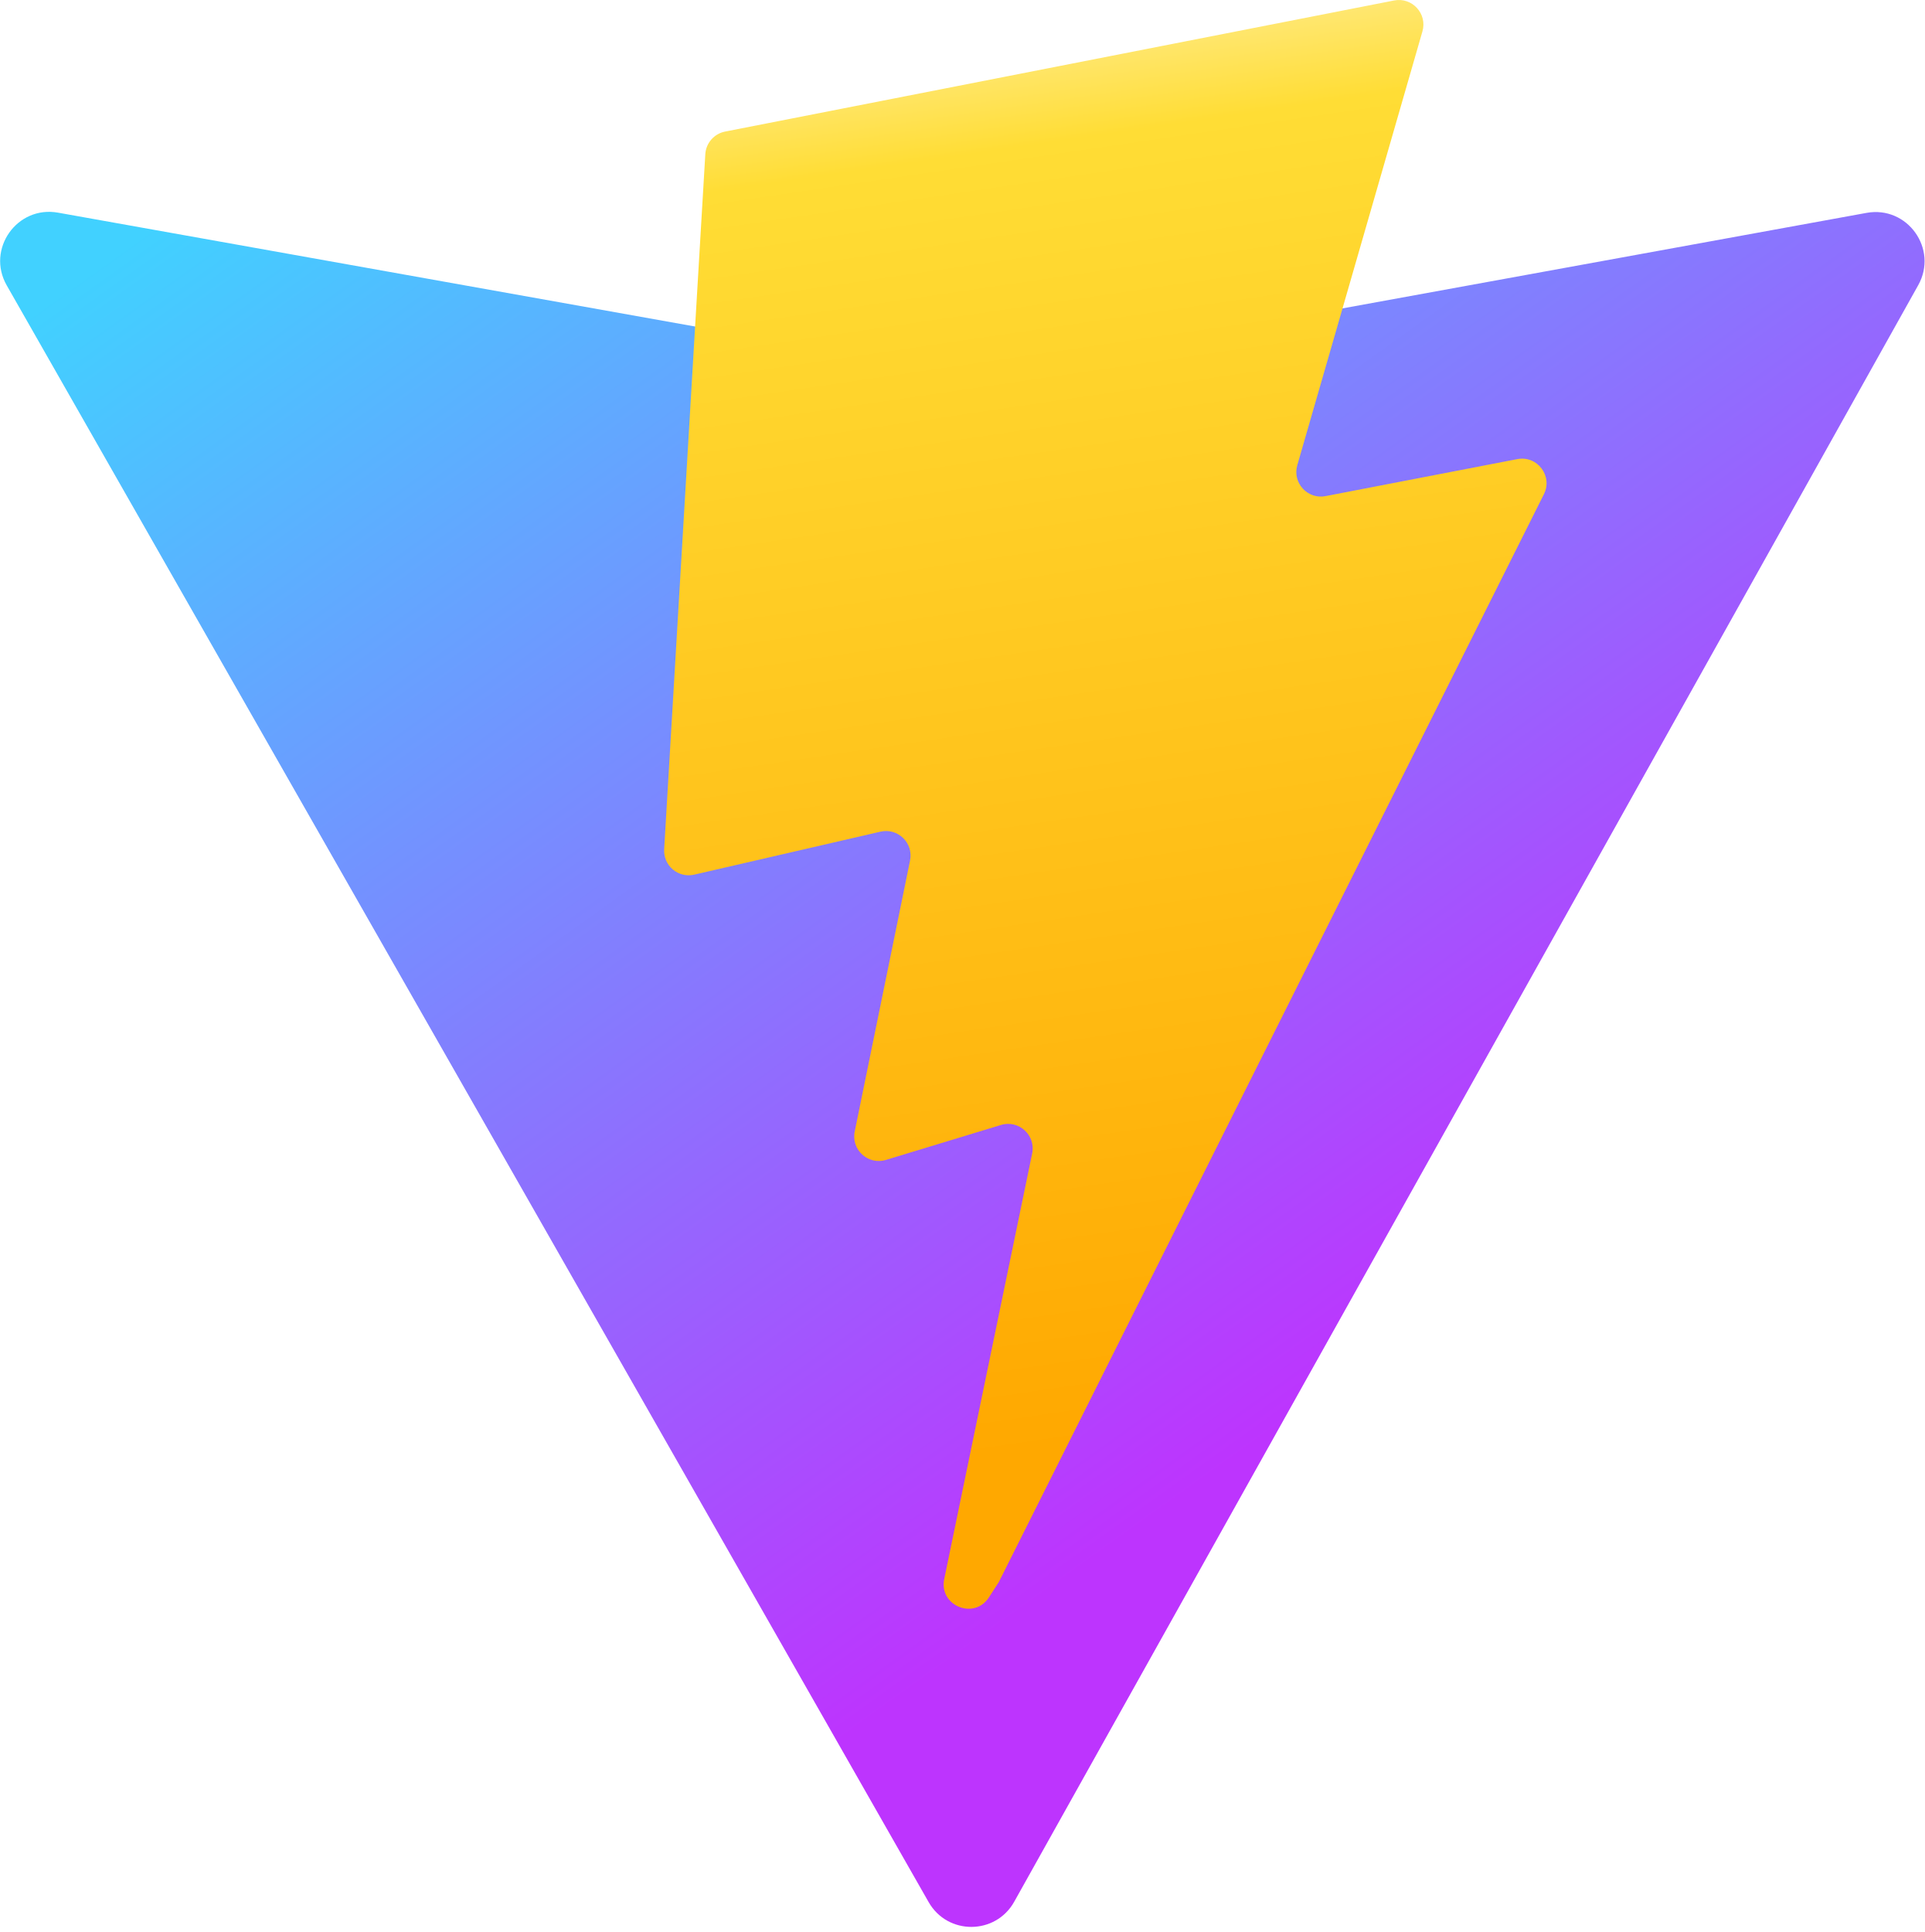
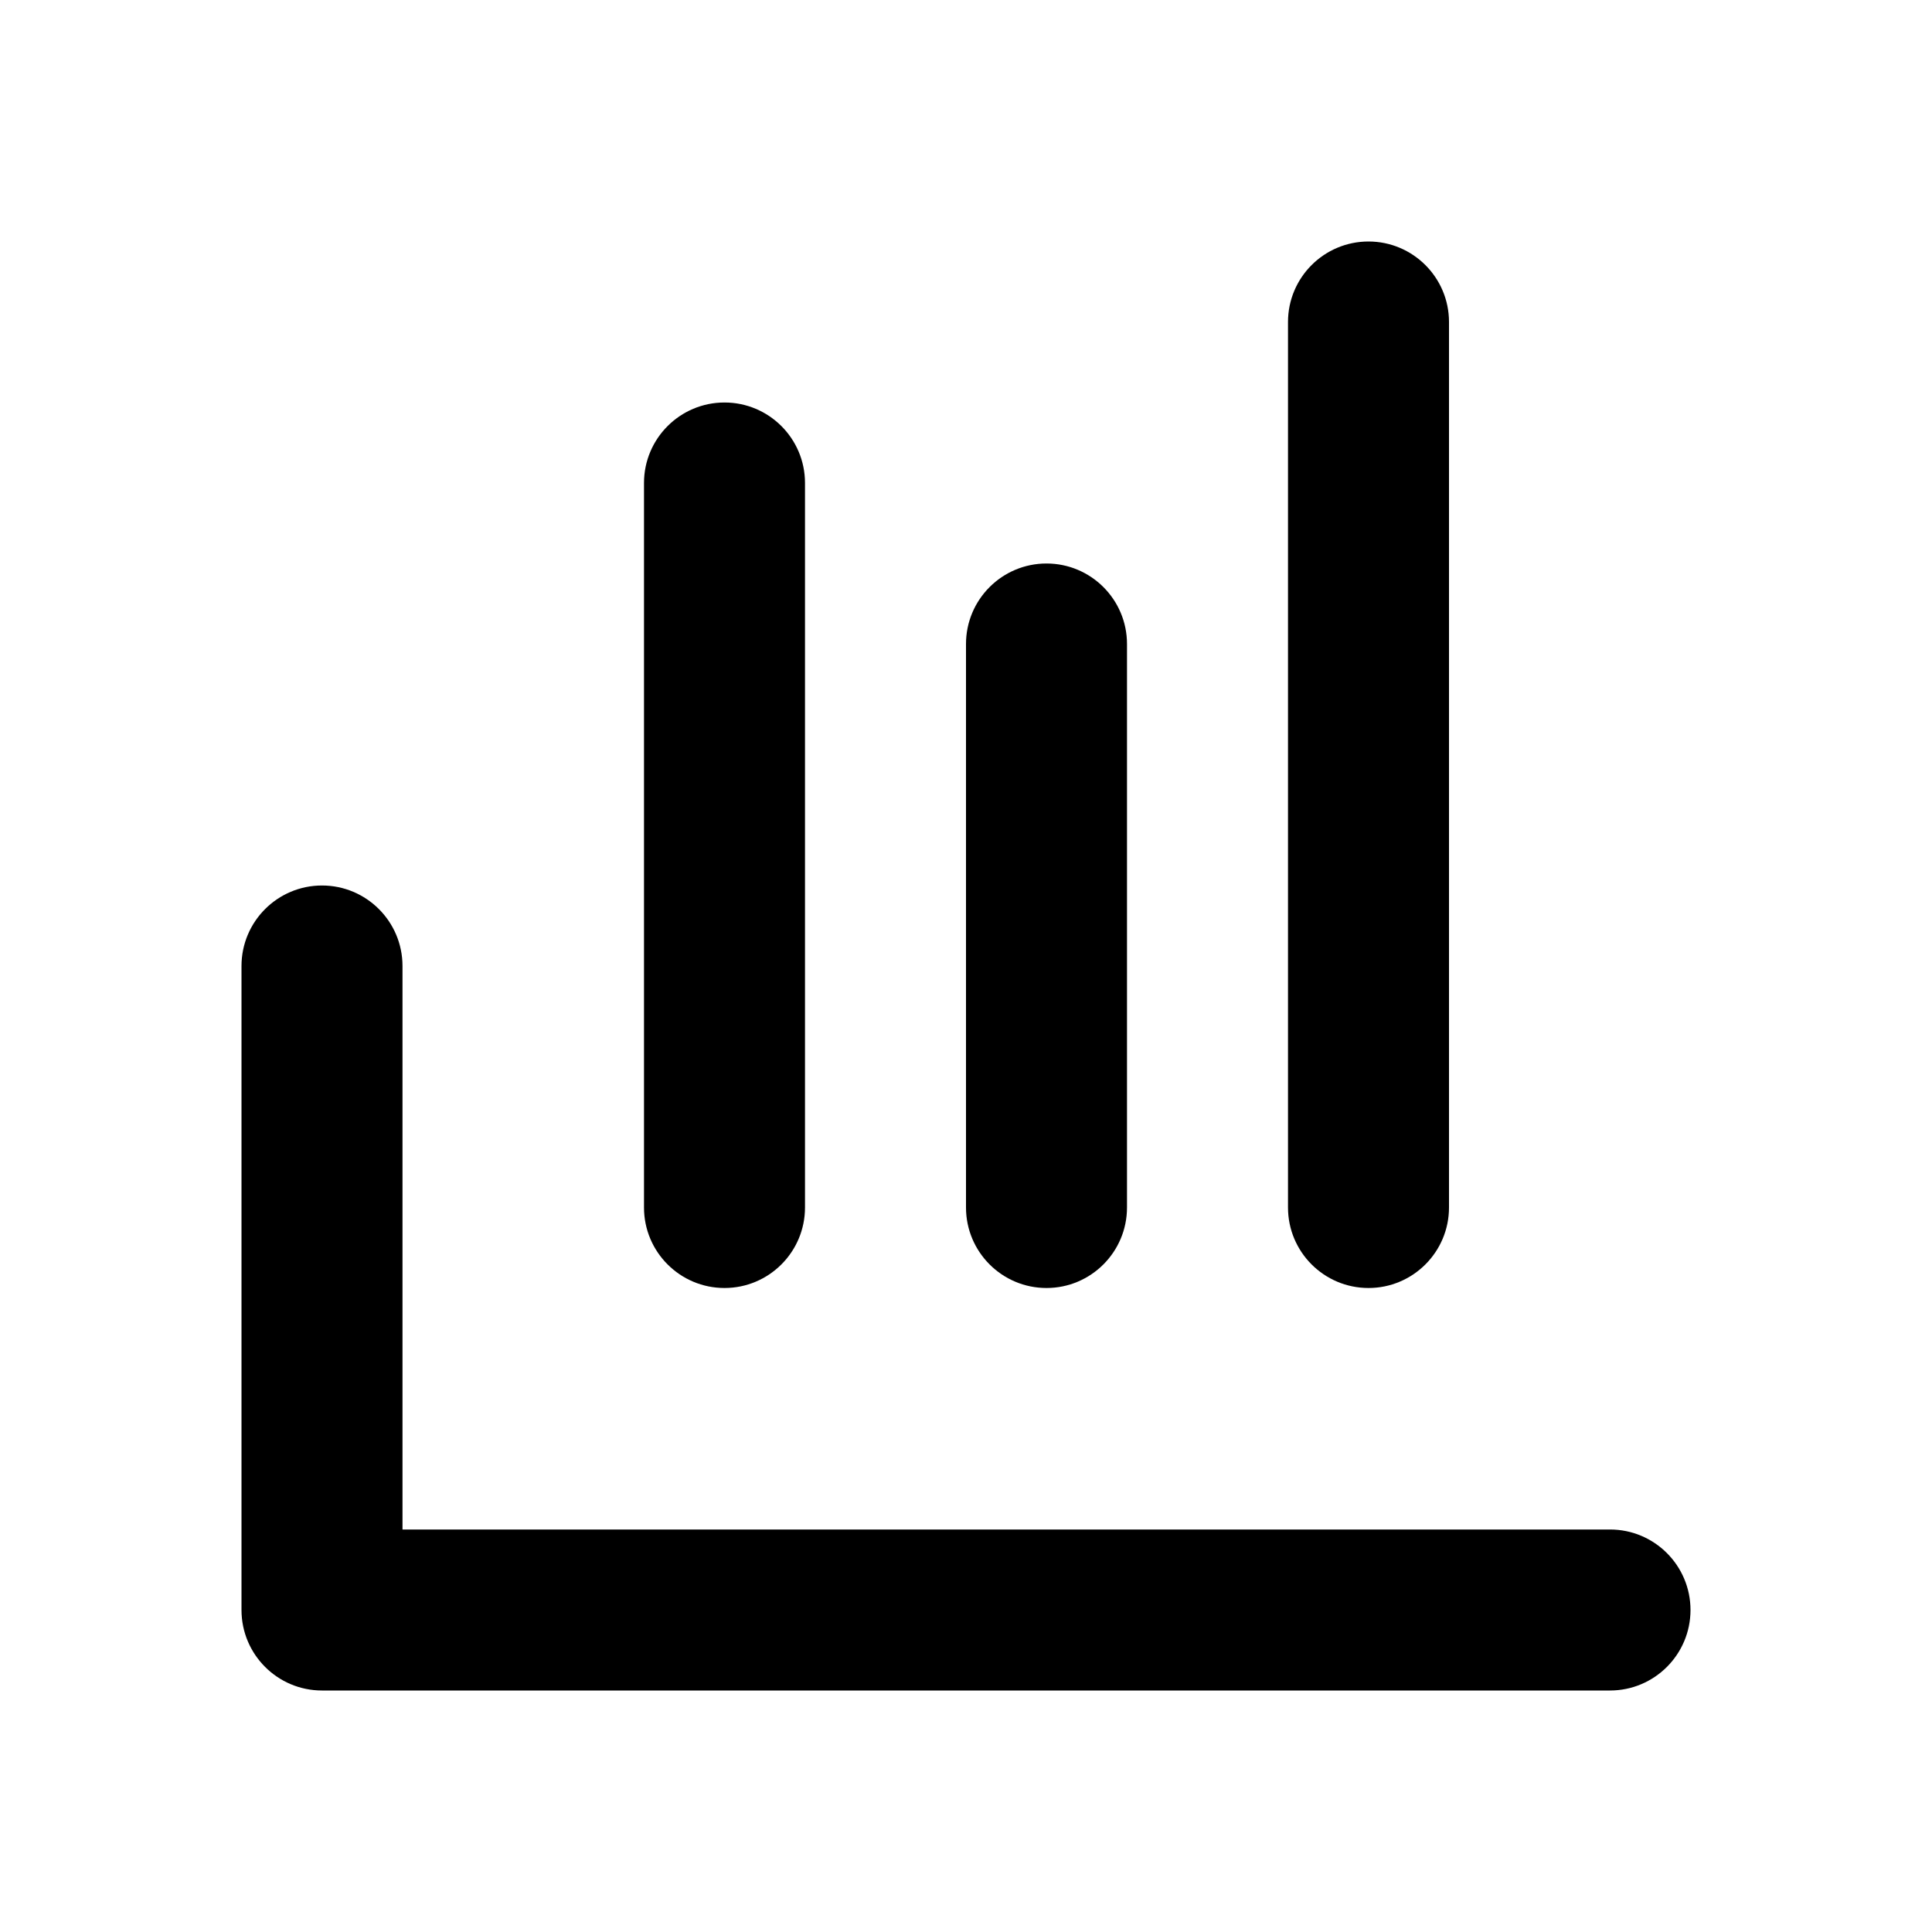
- <svg xmlns="http://www.w3.org/2000/svg" aria-hidden="true" role="img" class="iconify iconify--logos" width="31.88" height="32" preserveAspectRatio="xMidYMid meet" viewBox="0 0 256 257">
-   <defs>
-     <linearGradient id="IconifyId1813088fe1fbc01fb466" x1="-.828%" x2="57.636%" y1="7.652%" y2="78.411%">
-       <stop offset="0%" stop-color="#41D1FF" />
-       <stop offset="100%" stop-color="#BD34FE" />
-     </linearGradient>
-     <linearGradient id="IconifyId1813088fe1fbc01fb467" x1="43.376%" x2="50.316%" y1="2.242%" y2="89.03%">
-       <stop offset="0%" stop-color="#FFEA83" />
-       <stop offset="8.333%" stop-color="#FFDD35" />
-       <stop offset="100%" stop-color="#FFA800" />
-     </linearGradient>
-   </defs>
-   <path fill="url(#IconifyId1813088fe1fbc01fb466)" d="M255.153 37.938L134.897 252.976c-2.483 4.44-8.862 4.466-11.382.048L.875 37.958c-2.746-4.814 1.371-10.646 6.827-9.67l120.385 21.517a6.537 6.537 0 0 0 2.322-.004l117.867-21.483c5.438-.991 9.574 4.796 6.877 9.62Z" />
-   <path fill="url(#IconifyId1813088fe1fbc01fb467)" d="M185.432.063L96.44 17.501a3.268 3.268 0 0 0-2.634 3.014l-5.474 92.456a3.268 3.268 0 0 0 3.997 3.378l24.777-5.718c2.318-.535 4.413 1.507 3.936 3.838l-7.361 36.047c-.495 2.426 1.782 4.5 4.151 3.78l15.304-4.649c2.372-.72 4.652 1.36 4.15 3.788l-11.698 56.621c-.732 3.542 3.979 5.473 5.943 2.437l1.313-2.028l72.516-144.72c1.215-2.423-.88-5.186-3.54-4.672l-25.505 4.922c-2.396.462-4.435-1.77-3.759-4.114l16.646-57.705c.677-2.35-1.37-4.583-3.769-4.113Z" />
+ <svg xmlns="http://www.w3.org/2000/svg" width="76px" height="76px" viewBox="0 0 24 24" version="1.1" fill="#1f466f" stroke="#1f466f" transform="rotate(0)">
+   <g id="SVGRepo_bgCarrier" stroke-width="0" />
+   <g id="SVGRepo_tracerCarrier" stroke-linecap="round" stroke-linejoin="round" stroke="#CCCCCC" stroke-width="0.72" />
+   <g id="SVGRepo_iconCarrier">
+     <g id="web-app" stroke="none" stroke-width="1" fill="none" fill-rule="evenodd">
+       <g id="bar-chart" fill="#000000">
+         <path d="M5,19 L20,19 C20.552,19 21,19.448 21,20 C21,20.552 20.552,21 20,21 L4,21 C3.448,21 3,20.552 3,20 L3,12 C3,11.448 3.448,11 4,11 C4.552,11 5,11.448 5,12 L5,19 Z M10,15 C10,15.552 9.552,16 9,16 C8.448,16 8,15.552 8,15 L8,6 C8,5.448 8.448,5 9,5 C9.552,5 10,5.448 10,6 L10,15 Z M12,15 L12,8 C12,7.448 12.448,7 13,7 C13.552,7 14,7.448 14,8 L14,15 C14,15.552 13.552,16 13,16 C12.448,16 12,15.552 12,15 Z M16,4 C16,3.448 16.448,3 17,3 C17.552,3 18,3.448 18,4 L18,15 C18,15.552 17.552,16 17,16 C16.448,16 16,15.552 16,15 L16,4 Z" id="Shape"> </path>
+       </g>
+     </g>
+   </g>
</svg>
